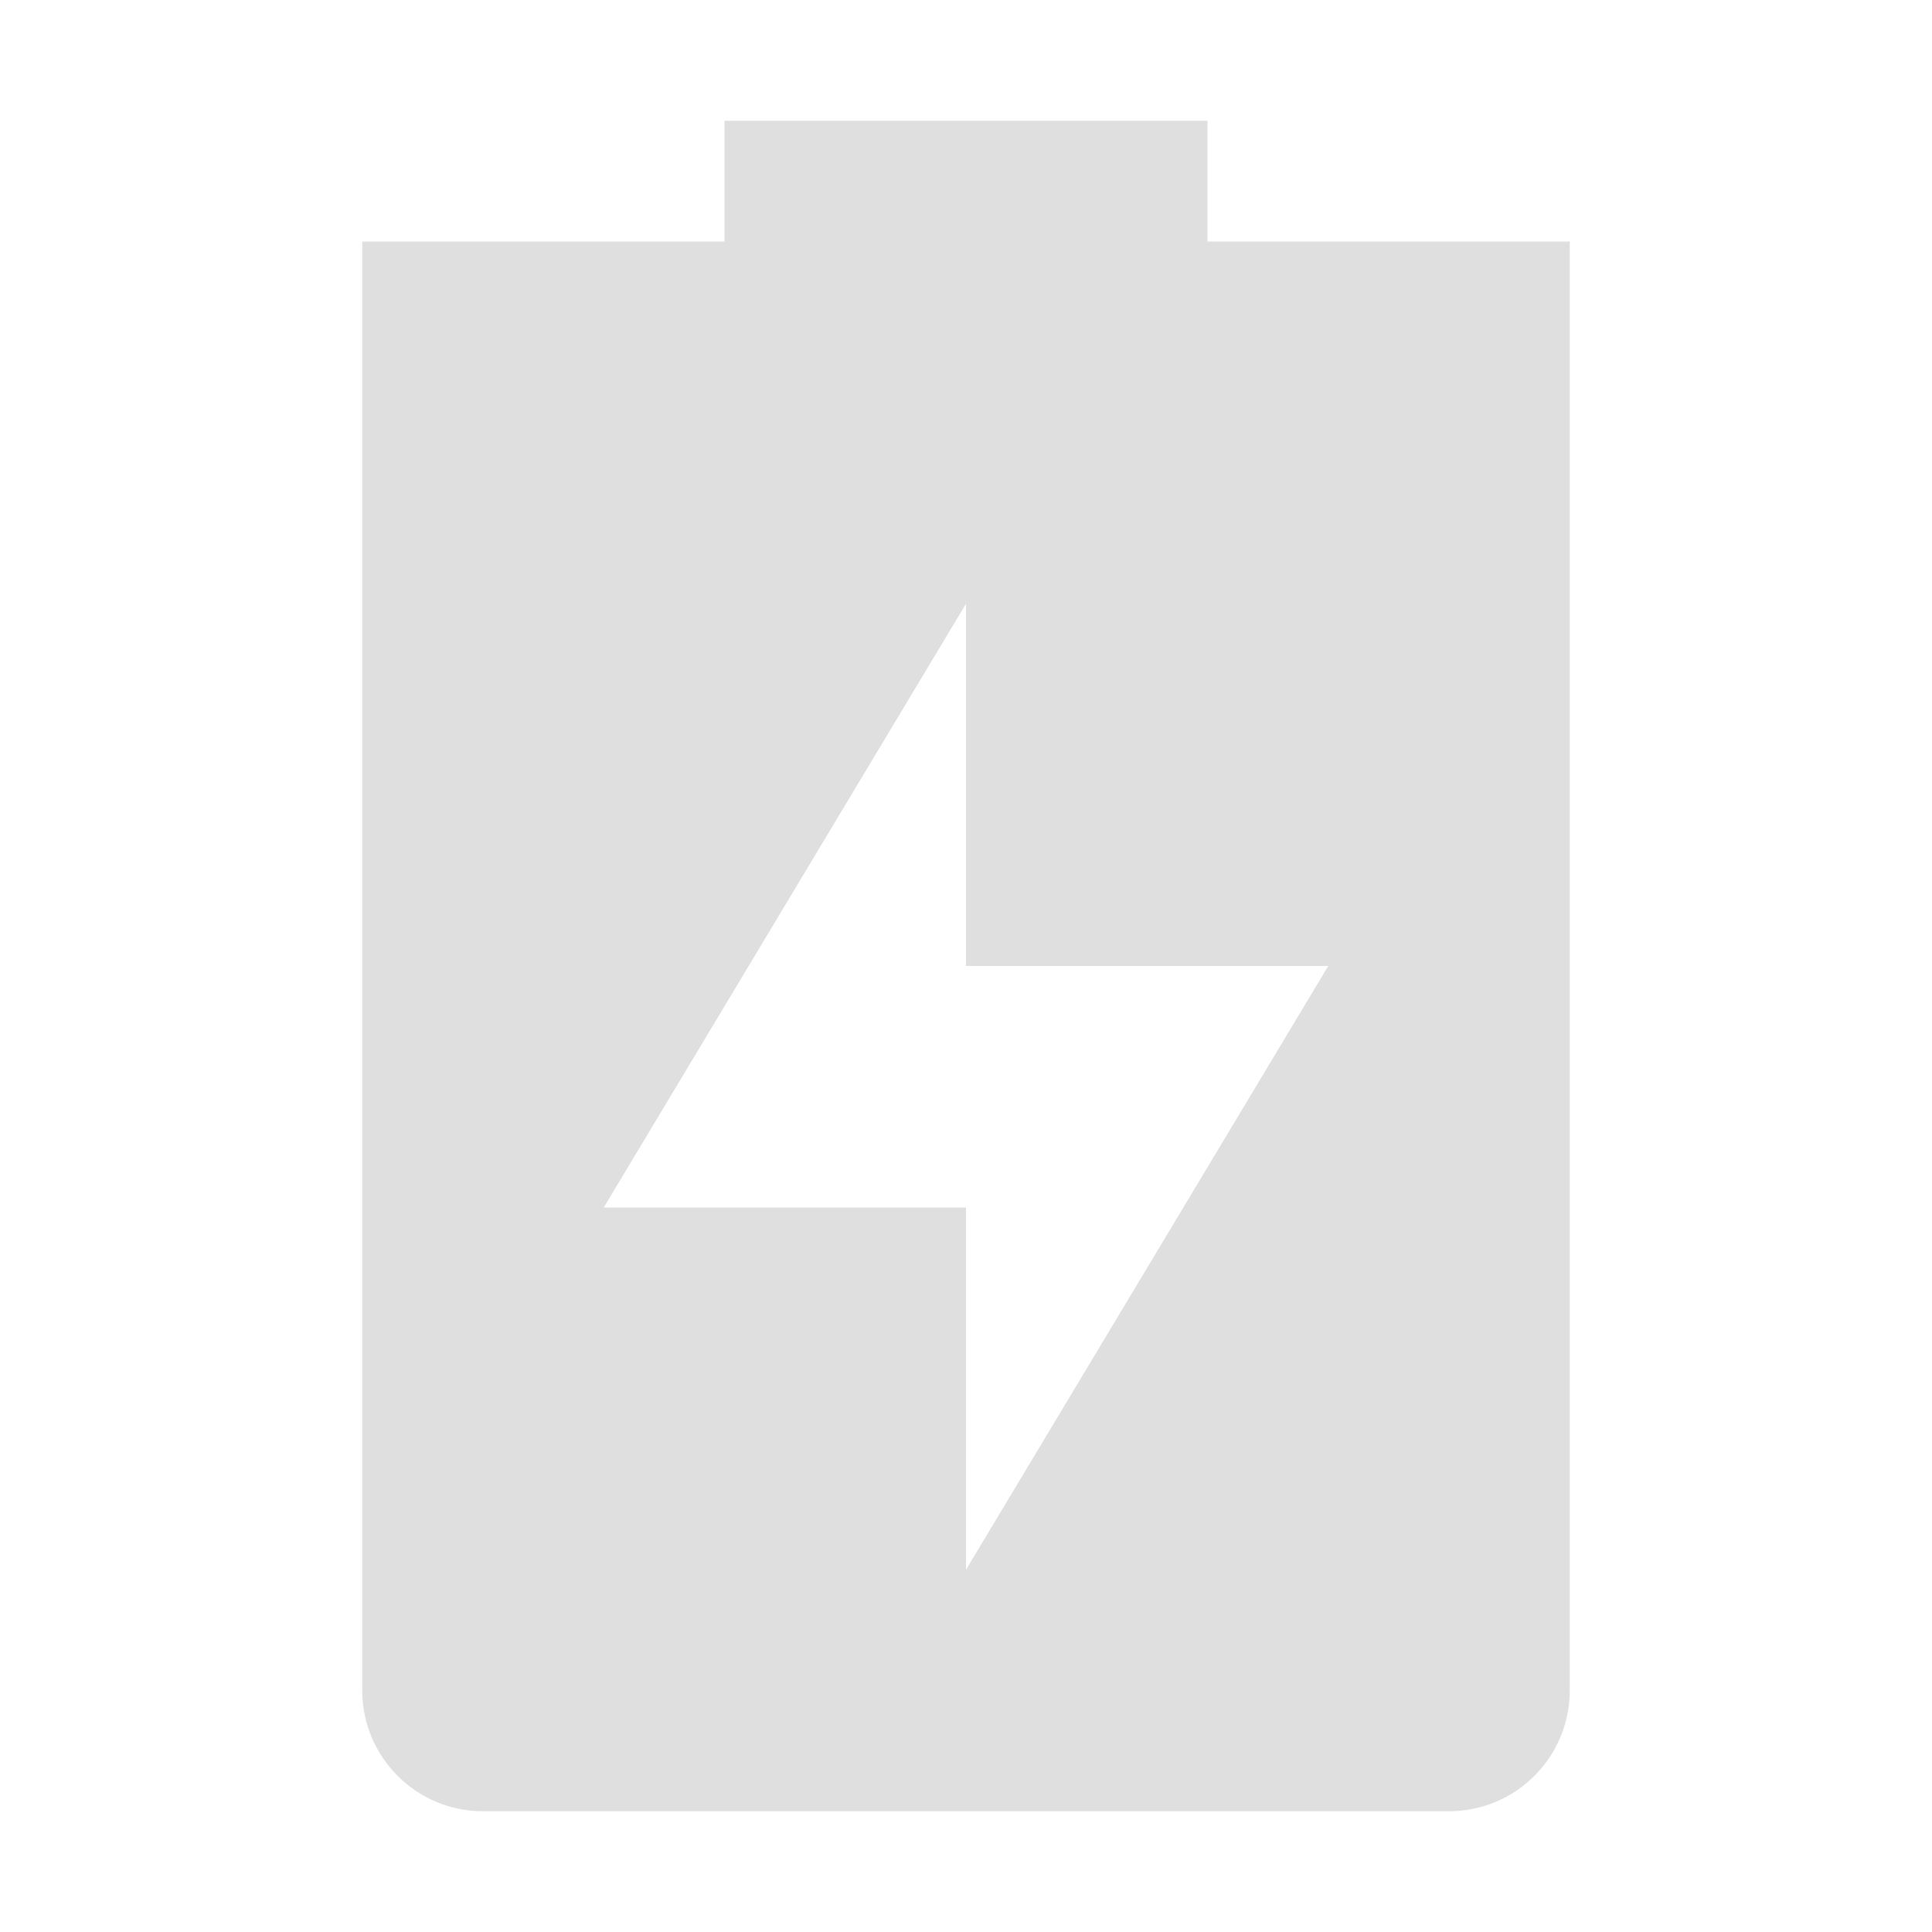
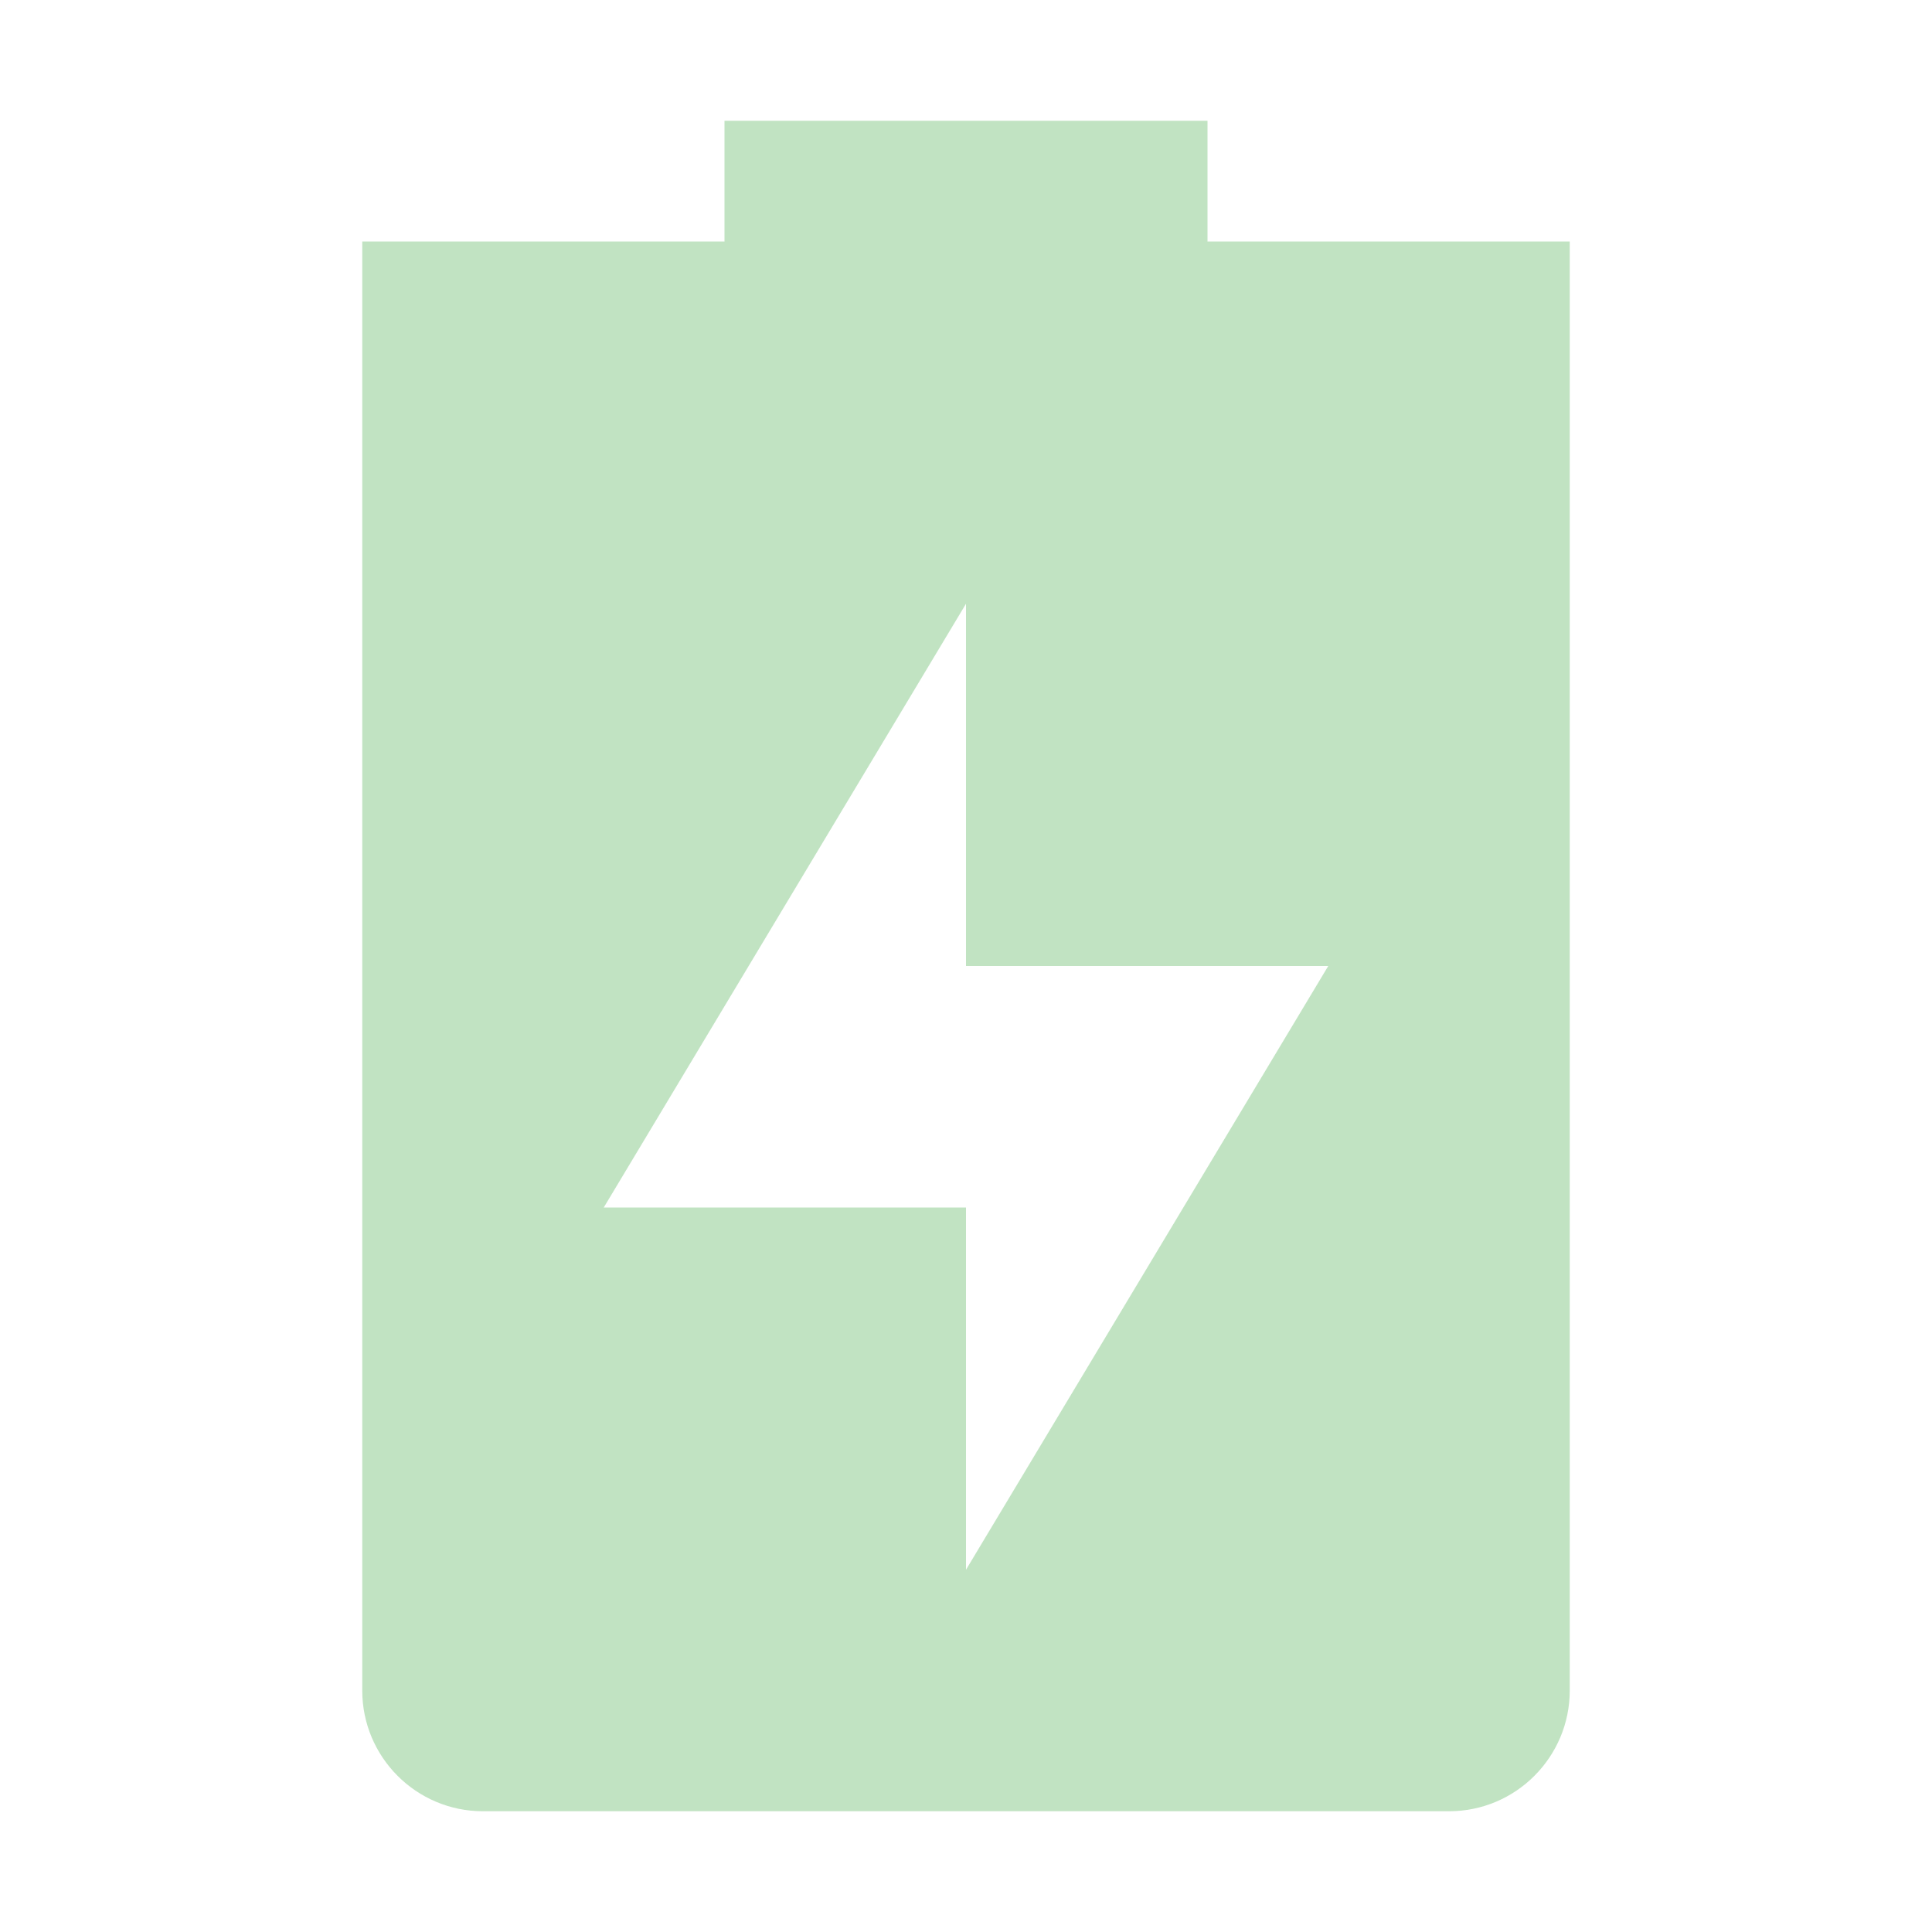
<svg xmlns="http://www.w3.org/2000/svg" width="16" height="16" version="1.1">
  <defs>
    <style id="current-color-scheme" type="text/css">
   .ColorScheme-Text { color:#dfdfdf; } .ColorScheme-Highlight { color:#4285f4; } .ColorScheme-NeutralText { color:#ff9800; } .ColorScheme-PositiveText { color:#4caf50; } .ColorScheme-NegativeText { color:#f44336; }
  </style>
  </defs>
-   <path style="fill:currentColor" class="ColorScheme-Text" d="M 6,1 V 2 H 3 V 14 C 3,14.55 3.446,15 4,15 H 12 C 12.554,15 13,14.55 13,14 V 2 H 10 V 1 Z M 8,5 V 8 H 11 L 8,13 V 10 H 5 Z" />
+   <path style="opacity:.35;fill:currentColor" class="ColorScheme-PositiveText success" d="M 6,1 V 2 H 3 V 14 C 3,14.55 3.446,15 4,15 H 12 C 12.554,15 13,14.55 13,14 V 2 H 10 V 1 Z M 8,5 V 8 H 11 L 8,13 V 10 H 5 Z" />
</svg>
